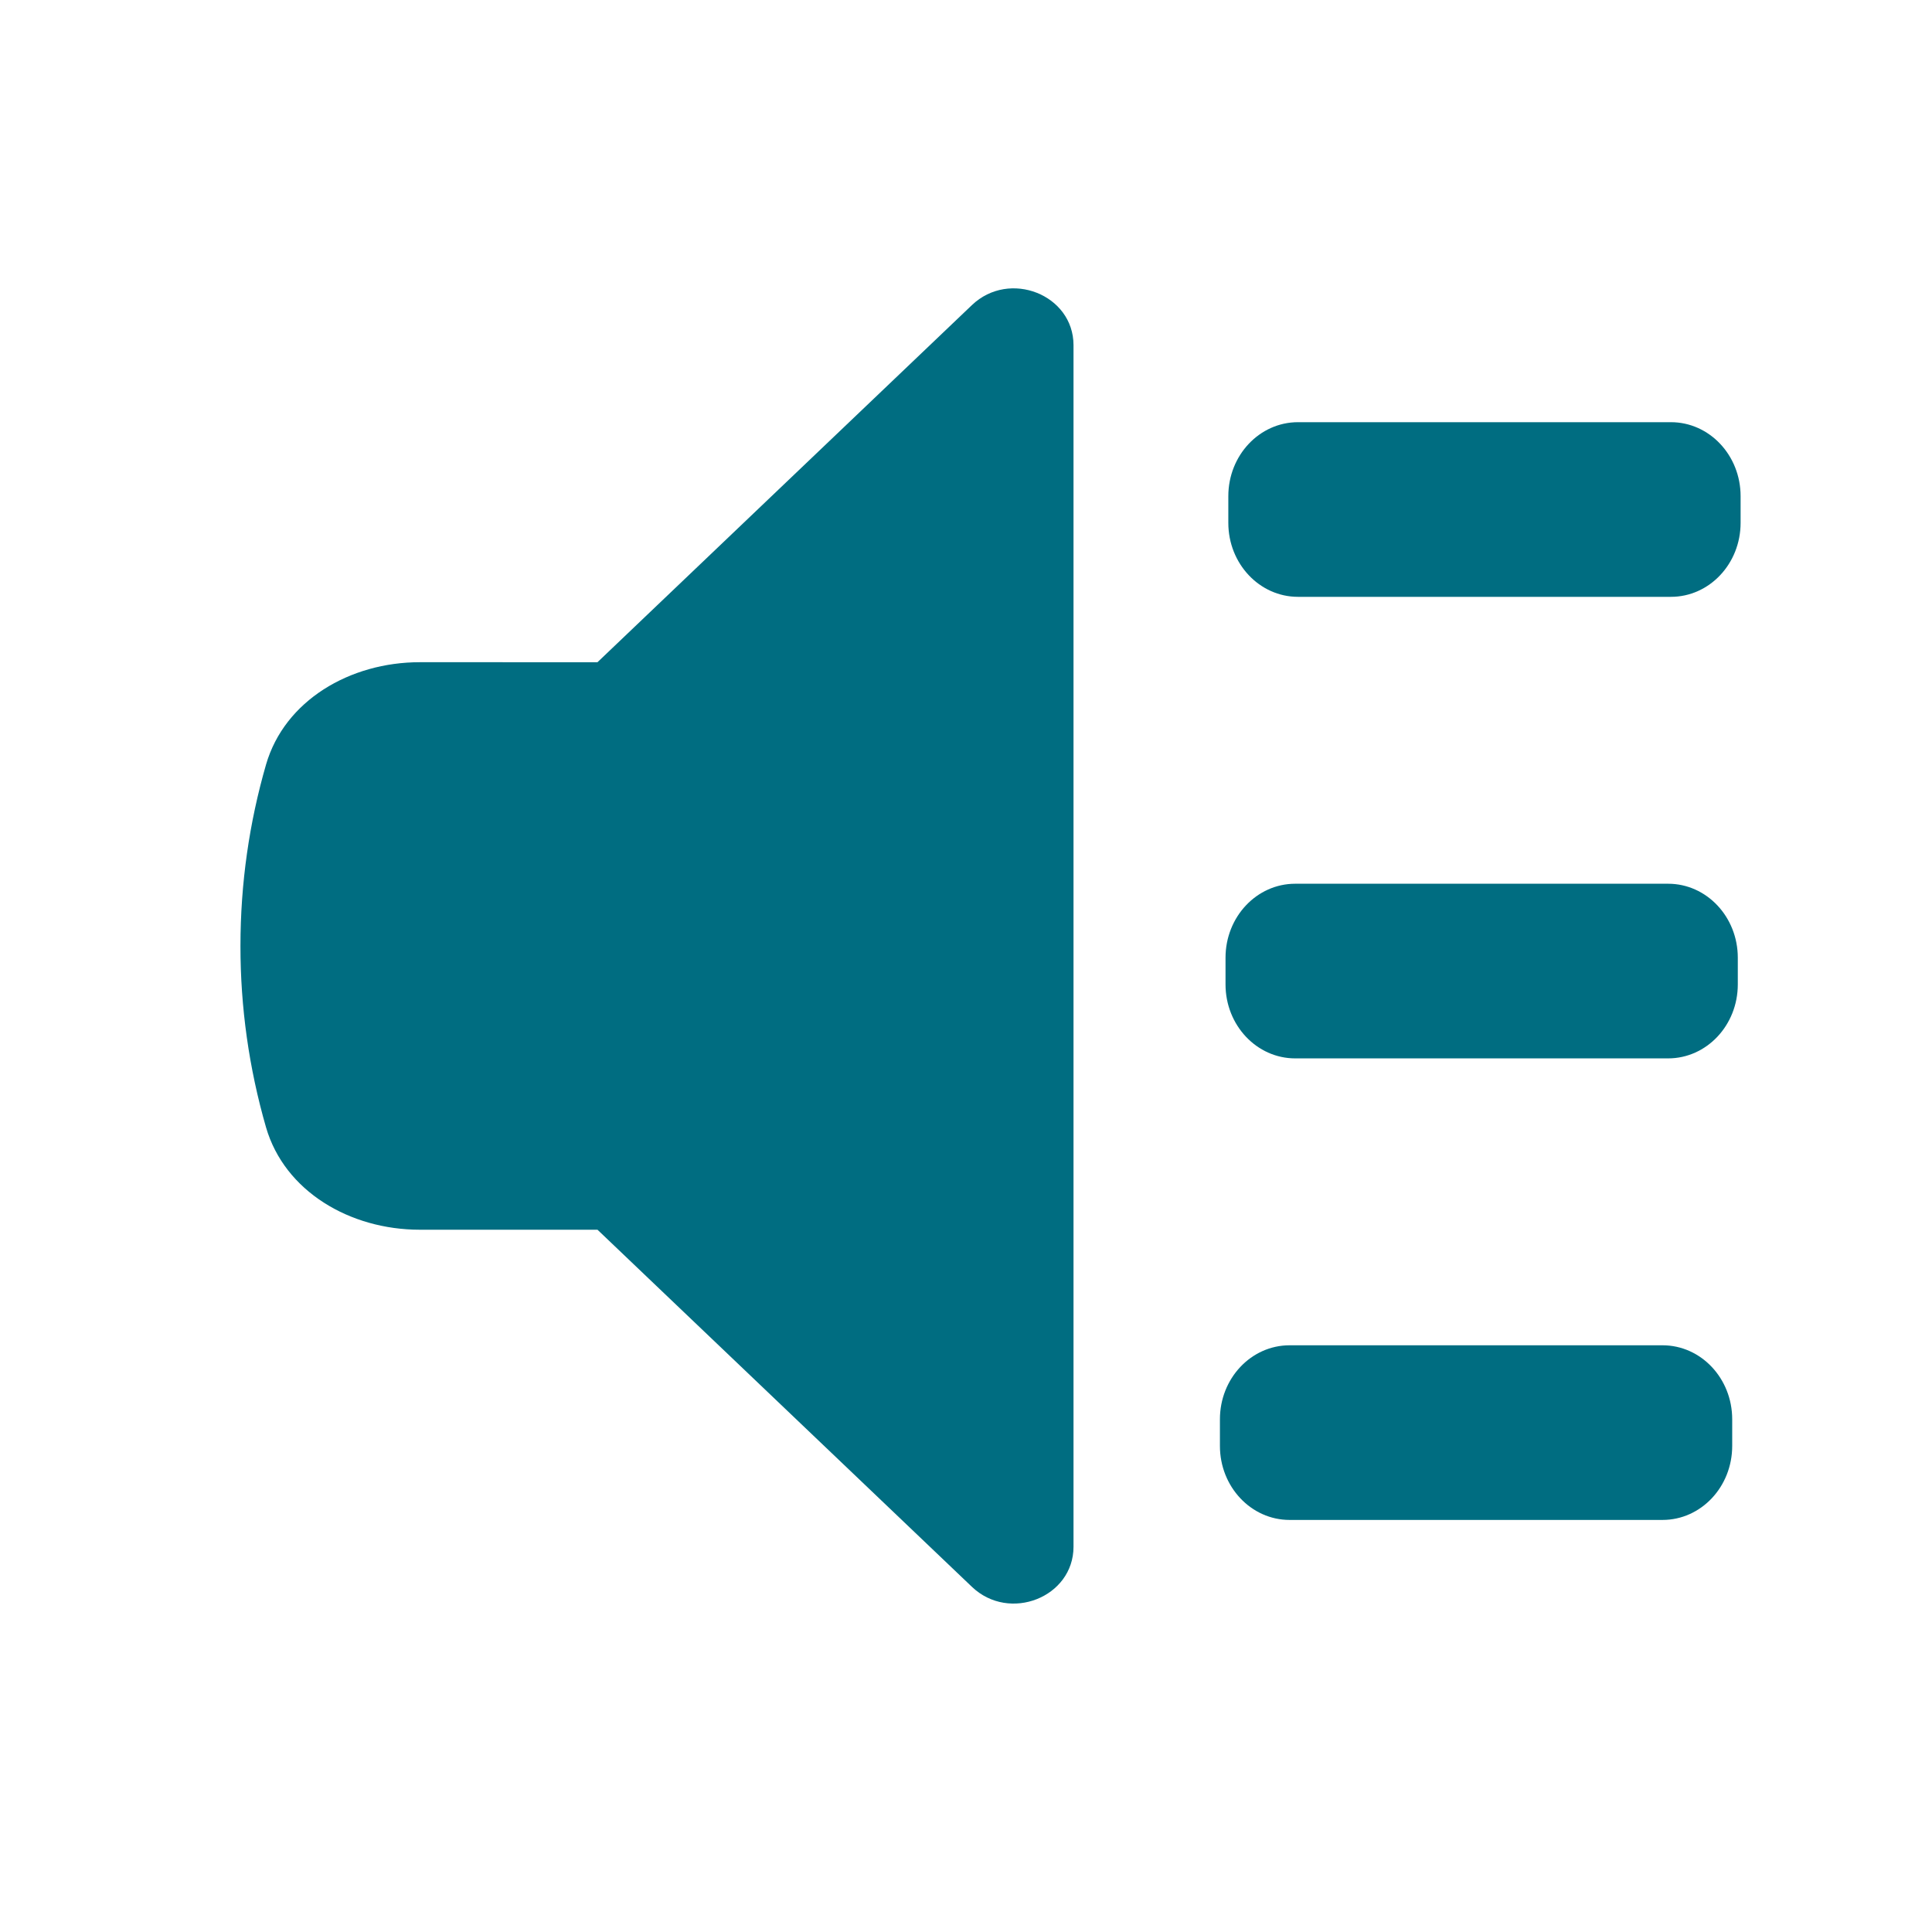
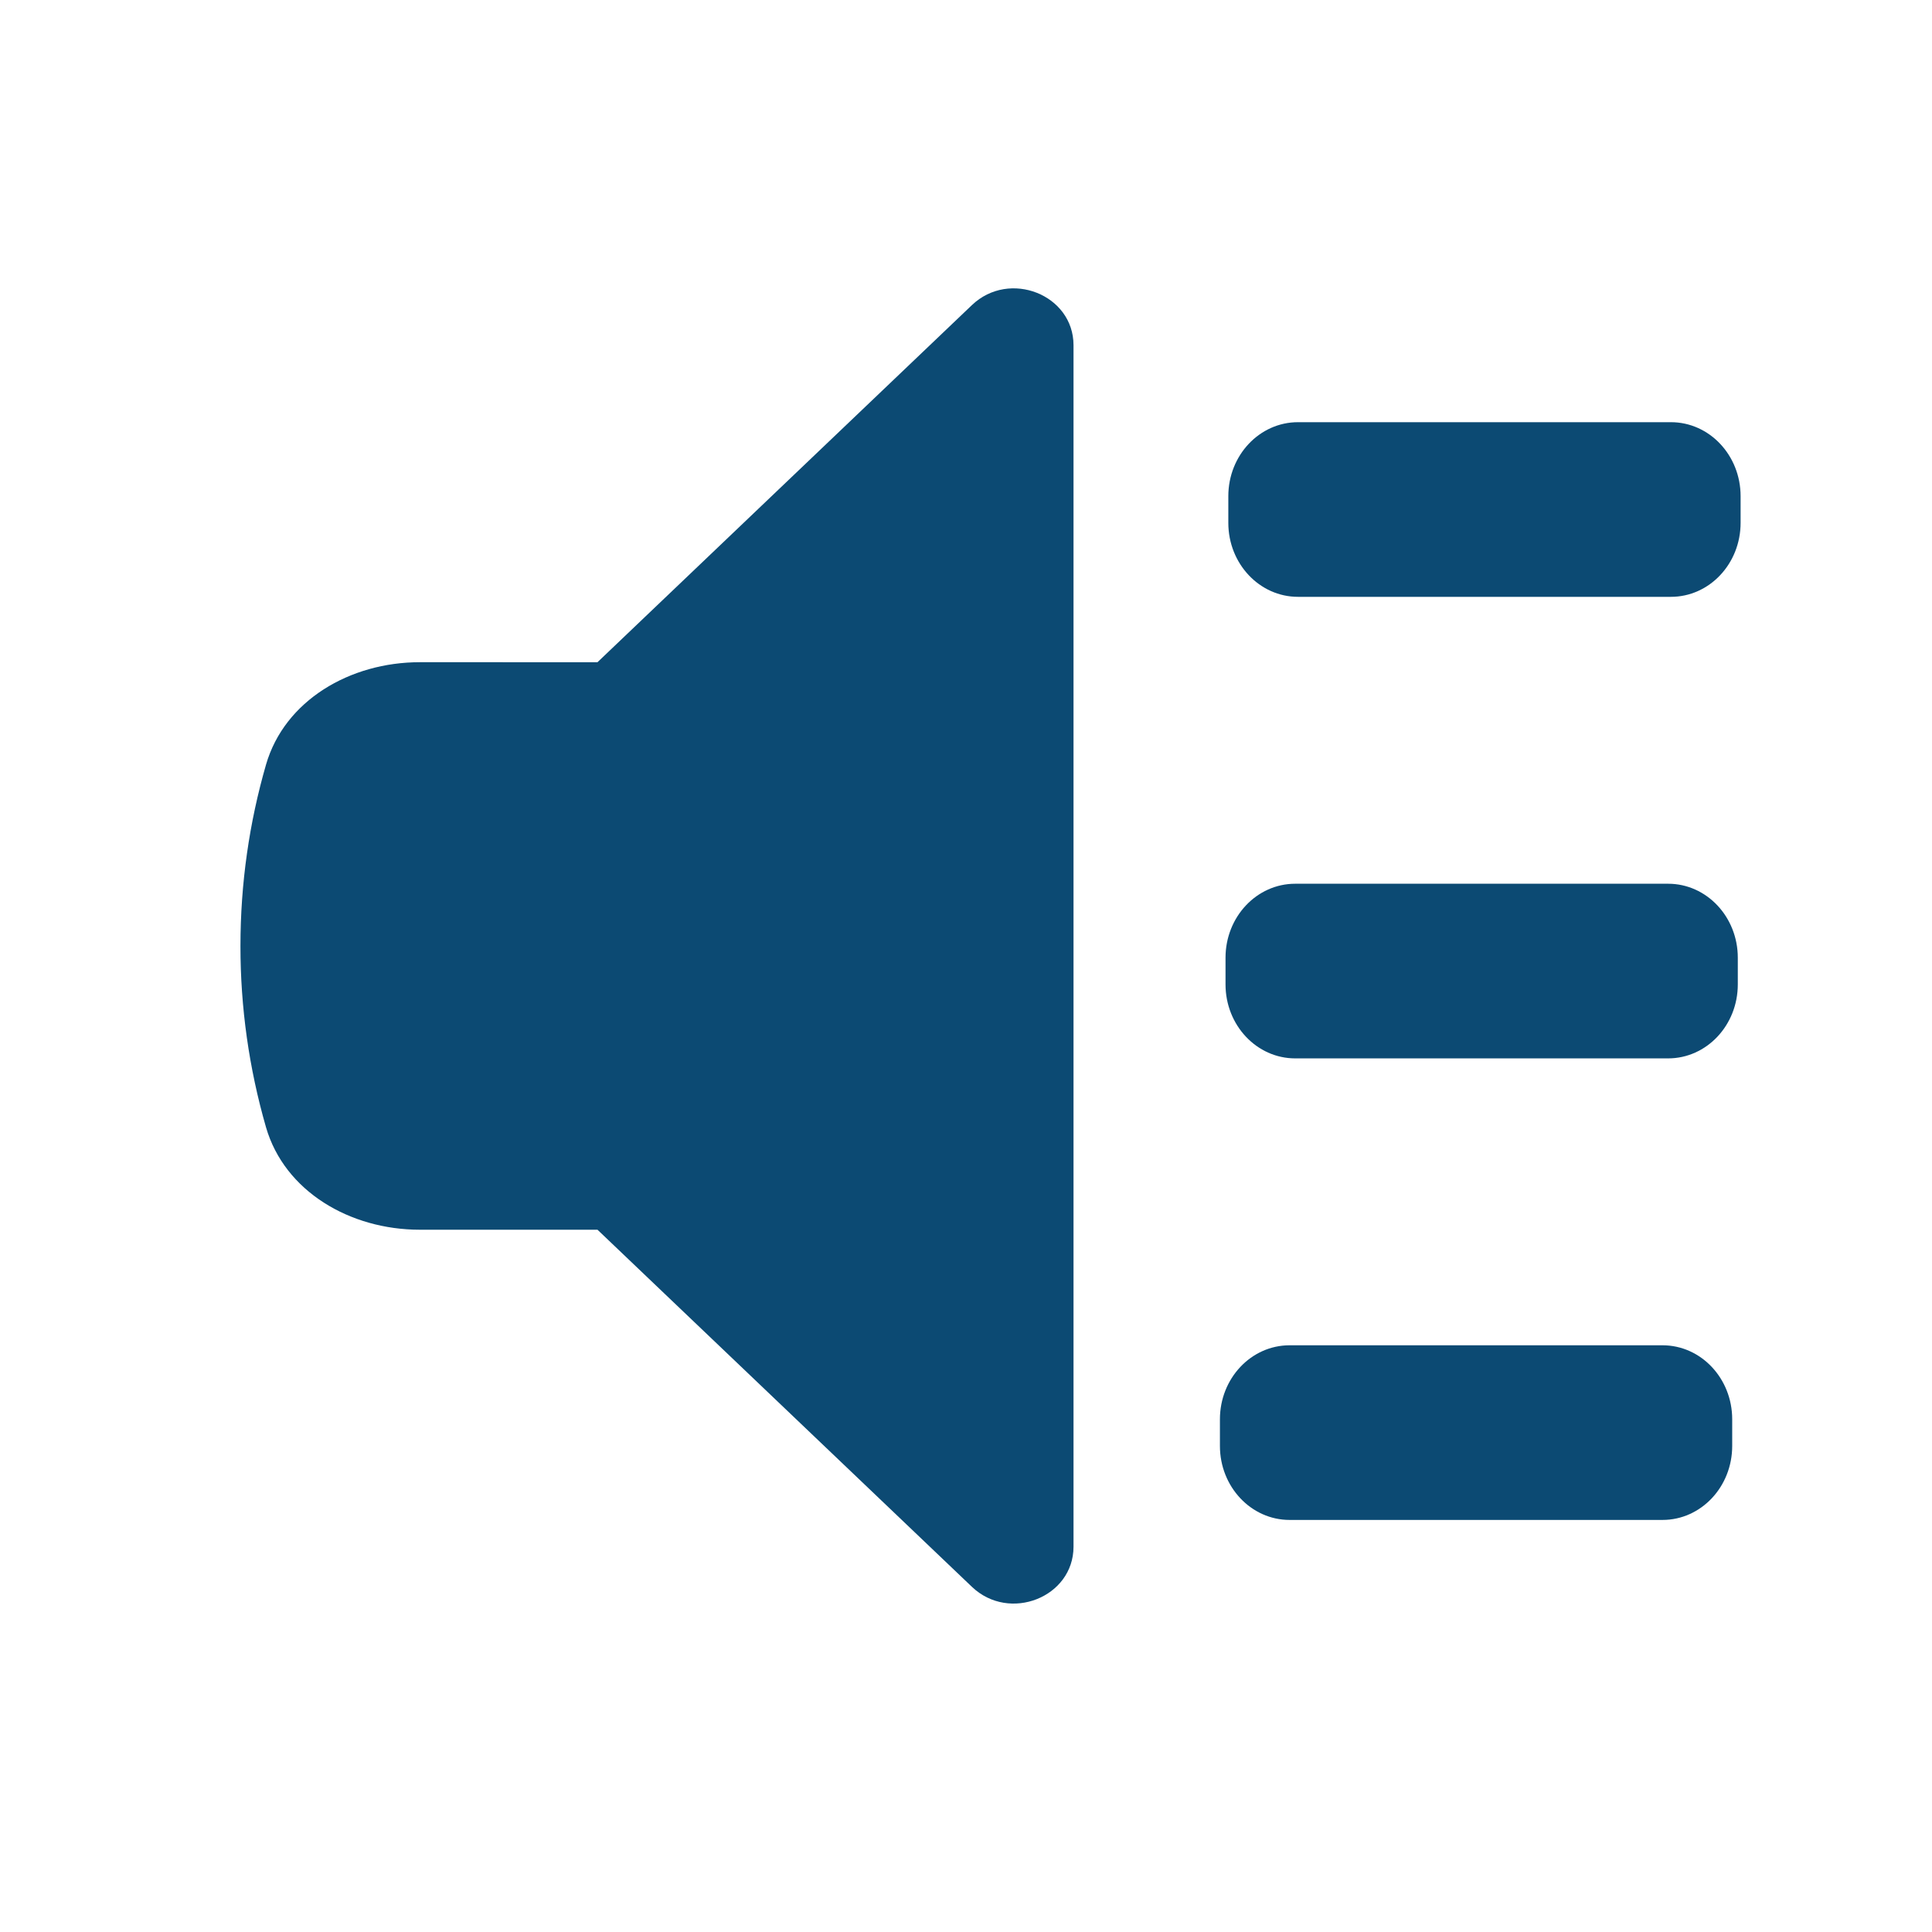
<svg xmlns="http://www.w3.org/2000/svg" width="1000" height="1000" viewBox="0 0 264.583 264.583" version="1.1" id="svg1">
  <defs id="defs1" />
  <g id="layer1">
-     <path stroke-linecap="round" stroke-linejoin="round" d="M 81.824,90.689 133.108,41.777 c 5.133,-4.889 13.901,-1.426 13.907,5.492 v 164.557 c -0.006,6.918 -8.775,10.381 -13.907,5.492 L 81.824,168.408 H 57.486 c -9.561,0 -18.514,-5.254 -21.057,-14.031 -2.331,-8.089 -3.507,-16.44 -3.499,-24.829 0,-8.601 1.217,-16.922 3.499,-24.829 2.542,-8.787 11.495,-14.031 21.057,-14.031 z" id="path1" style="fill:#006d81;fill-opacity:1;stroke-width:0.265" />
-     <rect style="fill:#006d81;fill-opacity:1;stroke-width:10.9;stroke-linecap:round;stroke-linejoin:round;paint-order:markers fill stroke" id="rect1" width="70.155" height="23.917" x="168.216" y="57.818" rx="9.54" ry="10.131" />
-     <rect style="fill:#006d81;fill-opacity:1;stroke-width:10.9;stroke-linecap:round;stroke-linejoin:round;paint-order:markers fill stroke" id="rect2" width="70.155" height="23.917" x="167.833" y="121.026" rx="9.54" ry="10.131" />
-     <rect style="fill:#006d81;fill-opacity:1;stroke-width:10.9;stroke-linecap:round;stroke-linejoin:round;paint-order:markers fill stroke" id="rect3" width="70.155" height="23.917" x="167.066" y="184.234" rx="9.54" ry="10.131" />
+     <g id="g1" style="fill:#0c4a73;fill-opacity:1">
+       <path stroke-linecap="round" stroke-linejoin="round" d="M 81.824,90.689 133.108,41.777 c 5.133,-4.889 13.901,-1.426 13.907,5.492 v 164.557 c -0.006,6.918 -8.775,10.381 -13.907,5.492 L 81.824,168.408 H 57.486 c -9.561,0 -18.514,-5.254 -21.057,-14.031 -2.331,-8.089 -3.507,-16.44 -3.499,-24.829 0,-8.601 1.217,-16.922 3.499,-24.829 2.542,-8.787 11.495,-14.031 21.057,-14.031 z" id="path1" style="fill:#0c4a73;fill-opacity:1;stroke-width:0.265" />
+       <rect style="fill:#0c4a73;fill-opacity:1;stroke-width:10.9;stroke-linecap:round;stroke-linejoin:round;paint-order:markers fill stroke" id="rect1" width="70.155" height="23.917" x="168.216" y="57.818" rx="9.54" ry="10.131" />
+       <rect style="fill:#0c4a73;fill-opacity:1;stroke-width:10.9;stroke-linecap:round;stroke-linejoin:round;paint-order:markers fill stroke" id="rect2" width="70.155" height="23.917" x="167.833" y="121.026" rx="9.54" ry="10.131" />
+       <rect style="fill:#0c4a73;fill-opacity:1;stroke-width:10.9;stroke-linecap:round;stroke-linejoin:round;paint-order:markers fill stroke" id="rect3" width="70.155" height="23.917" x="167.066" y="184.234" rx="9.54" ry="10.131" />
+     </g>
  </g>
</svg>
